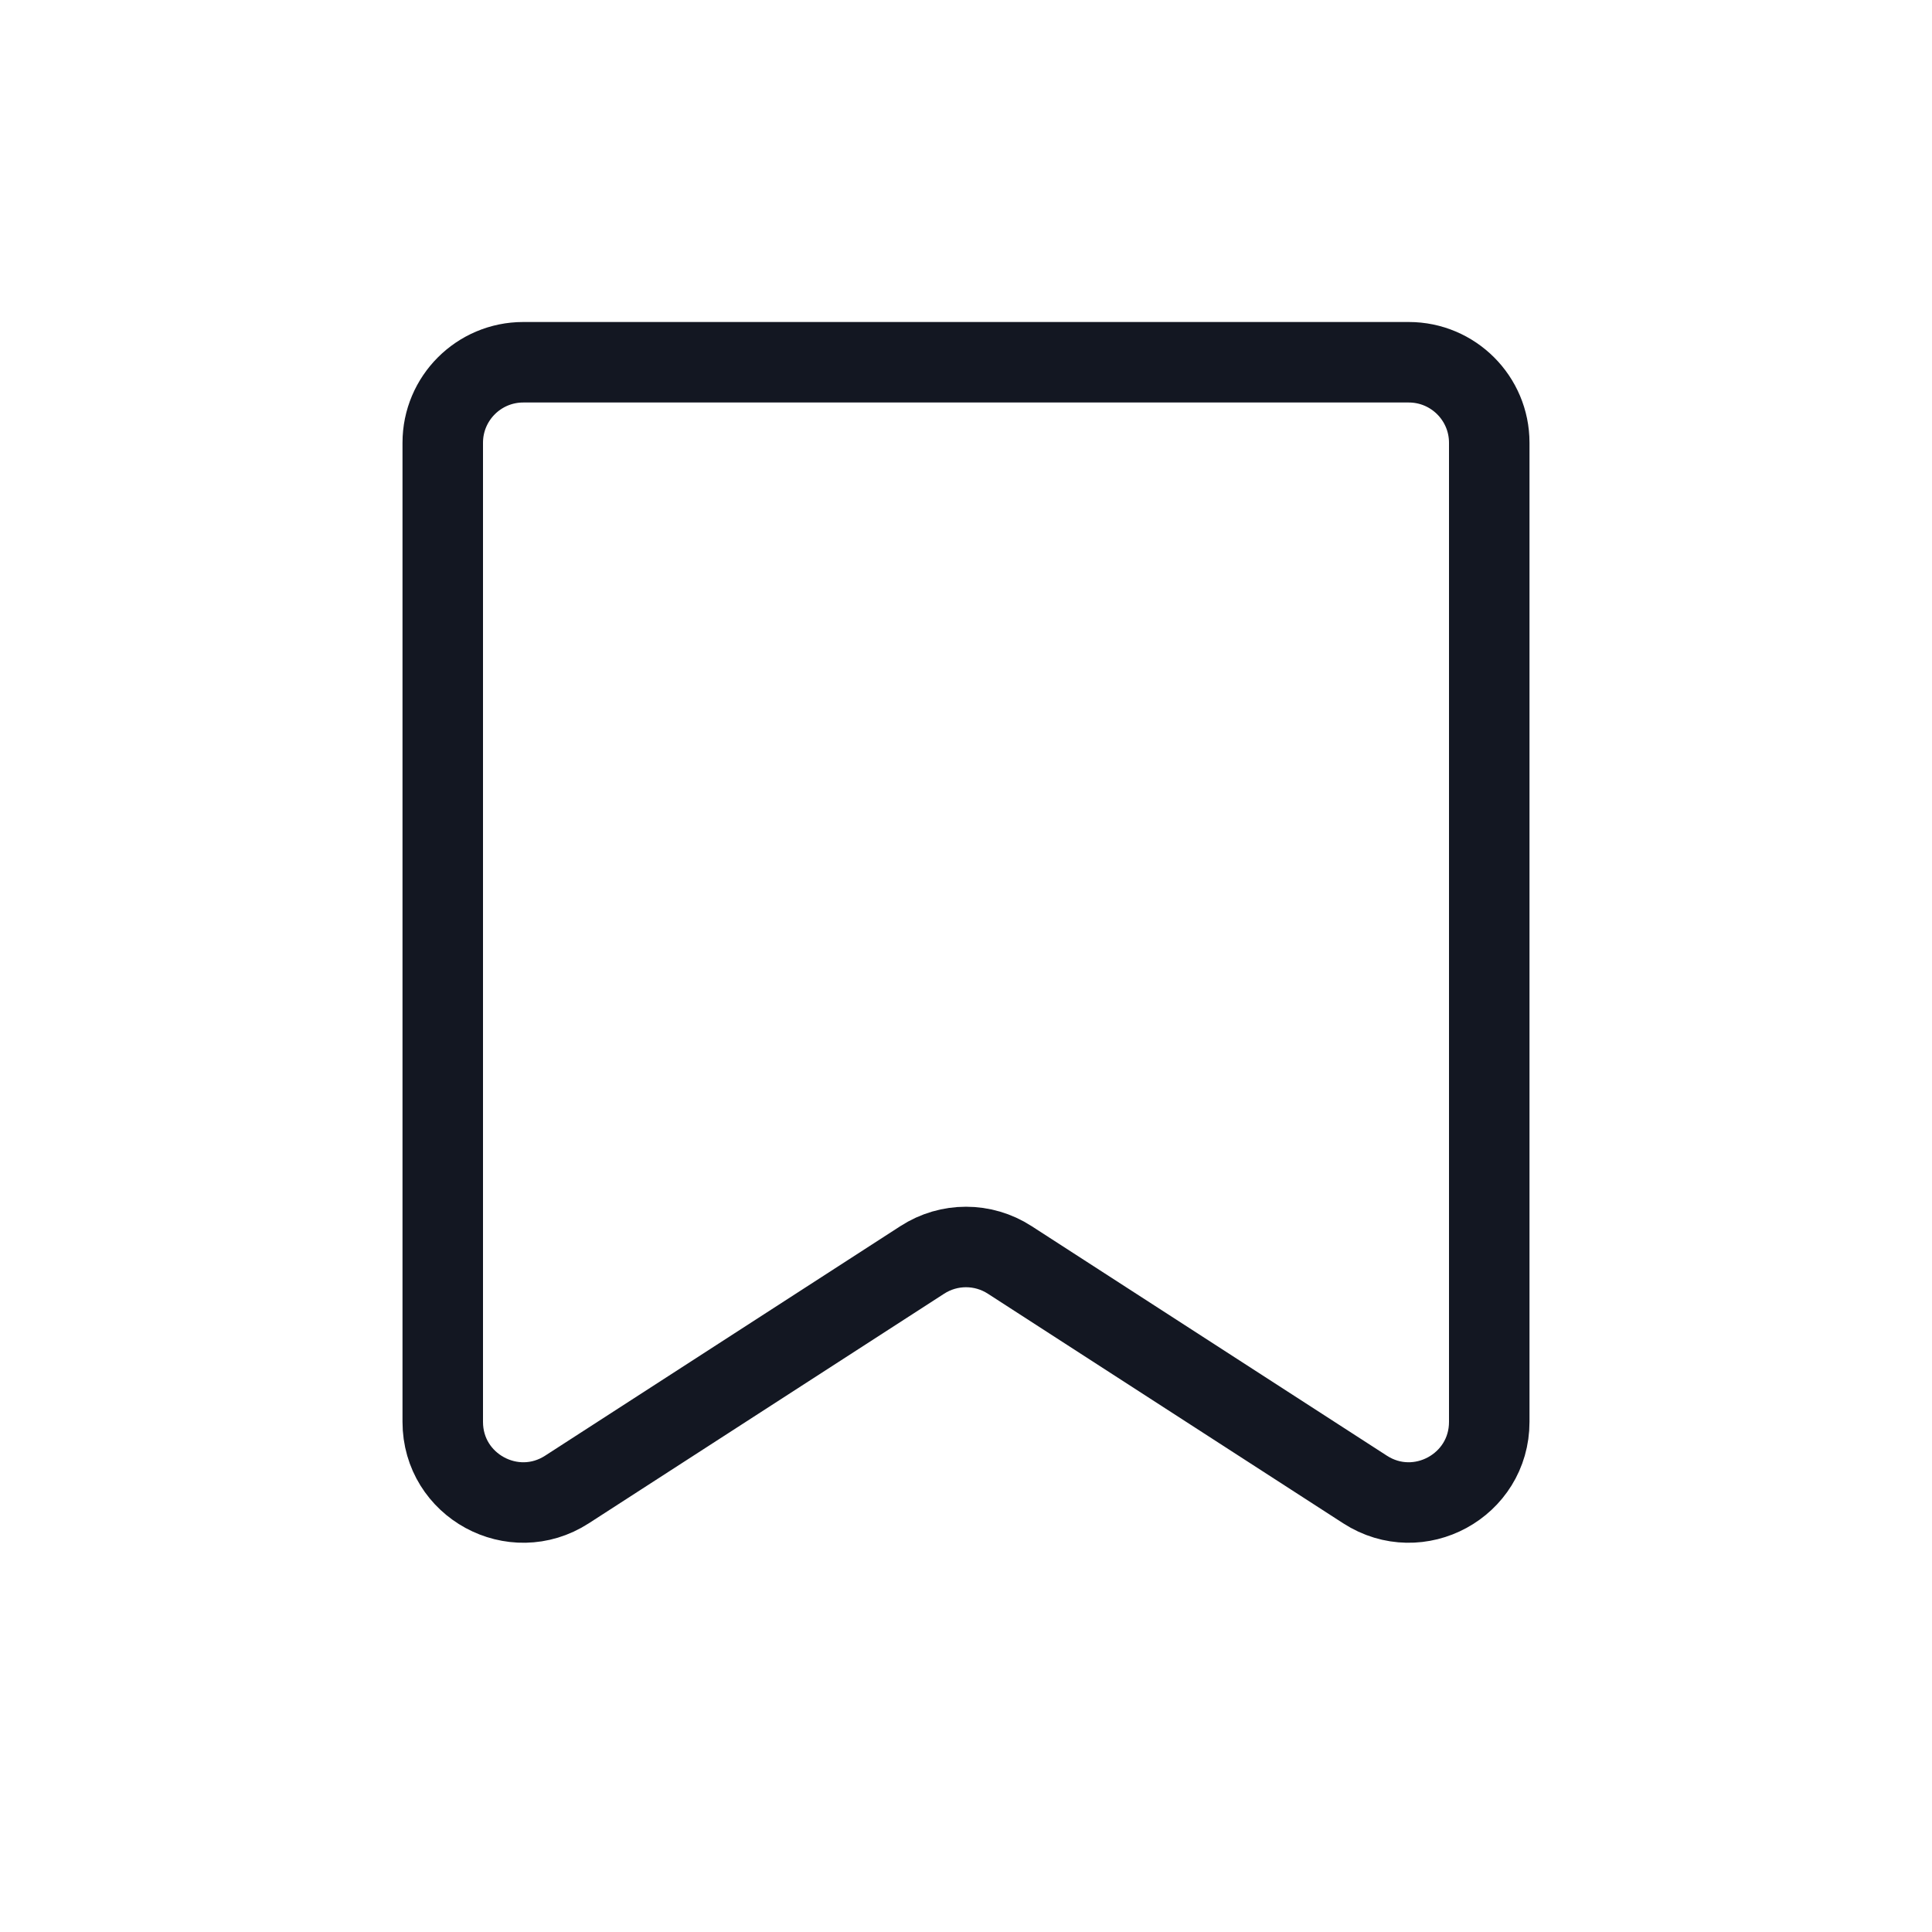
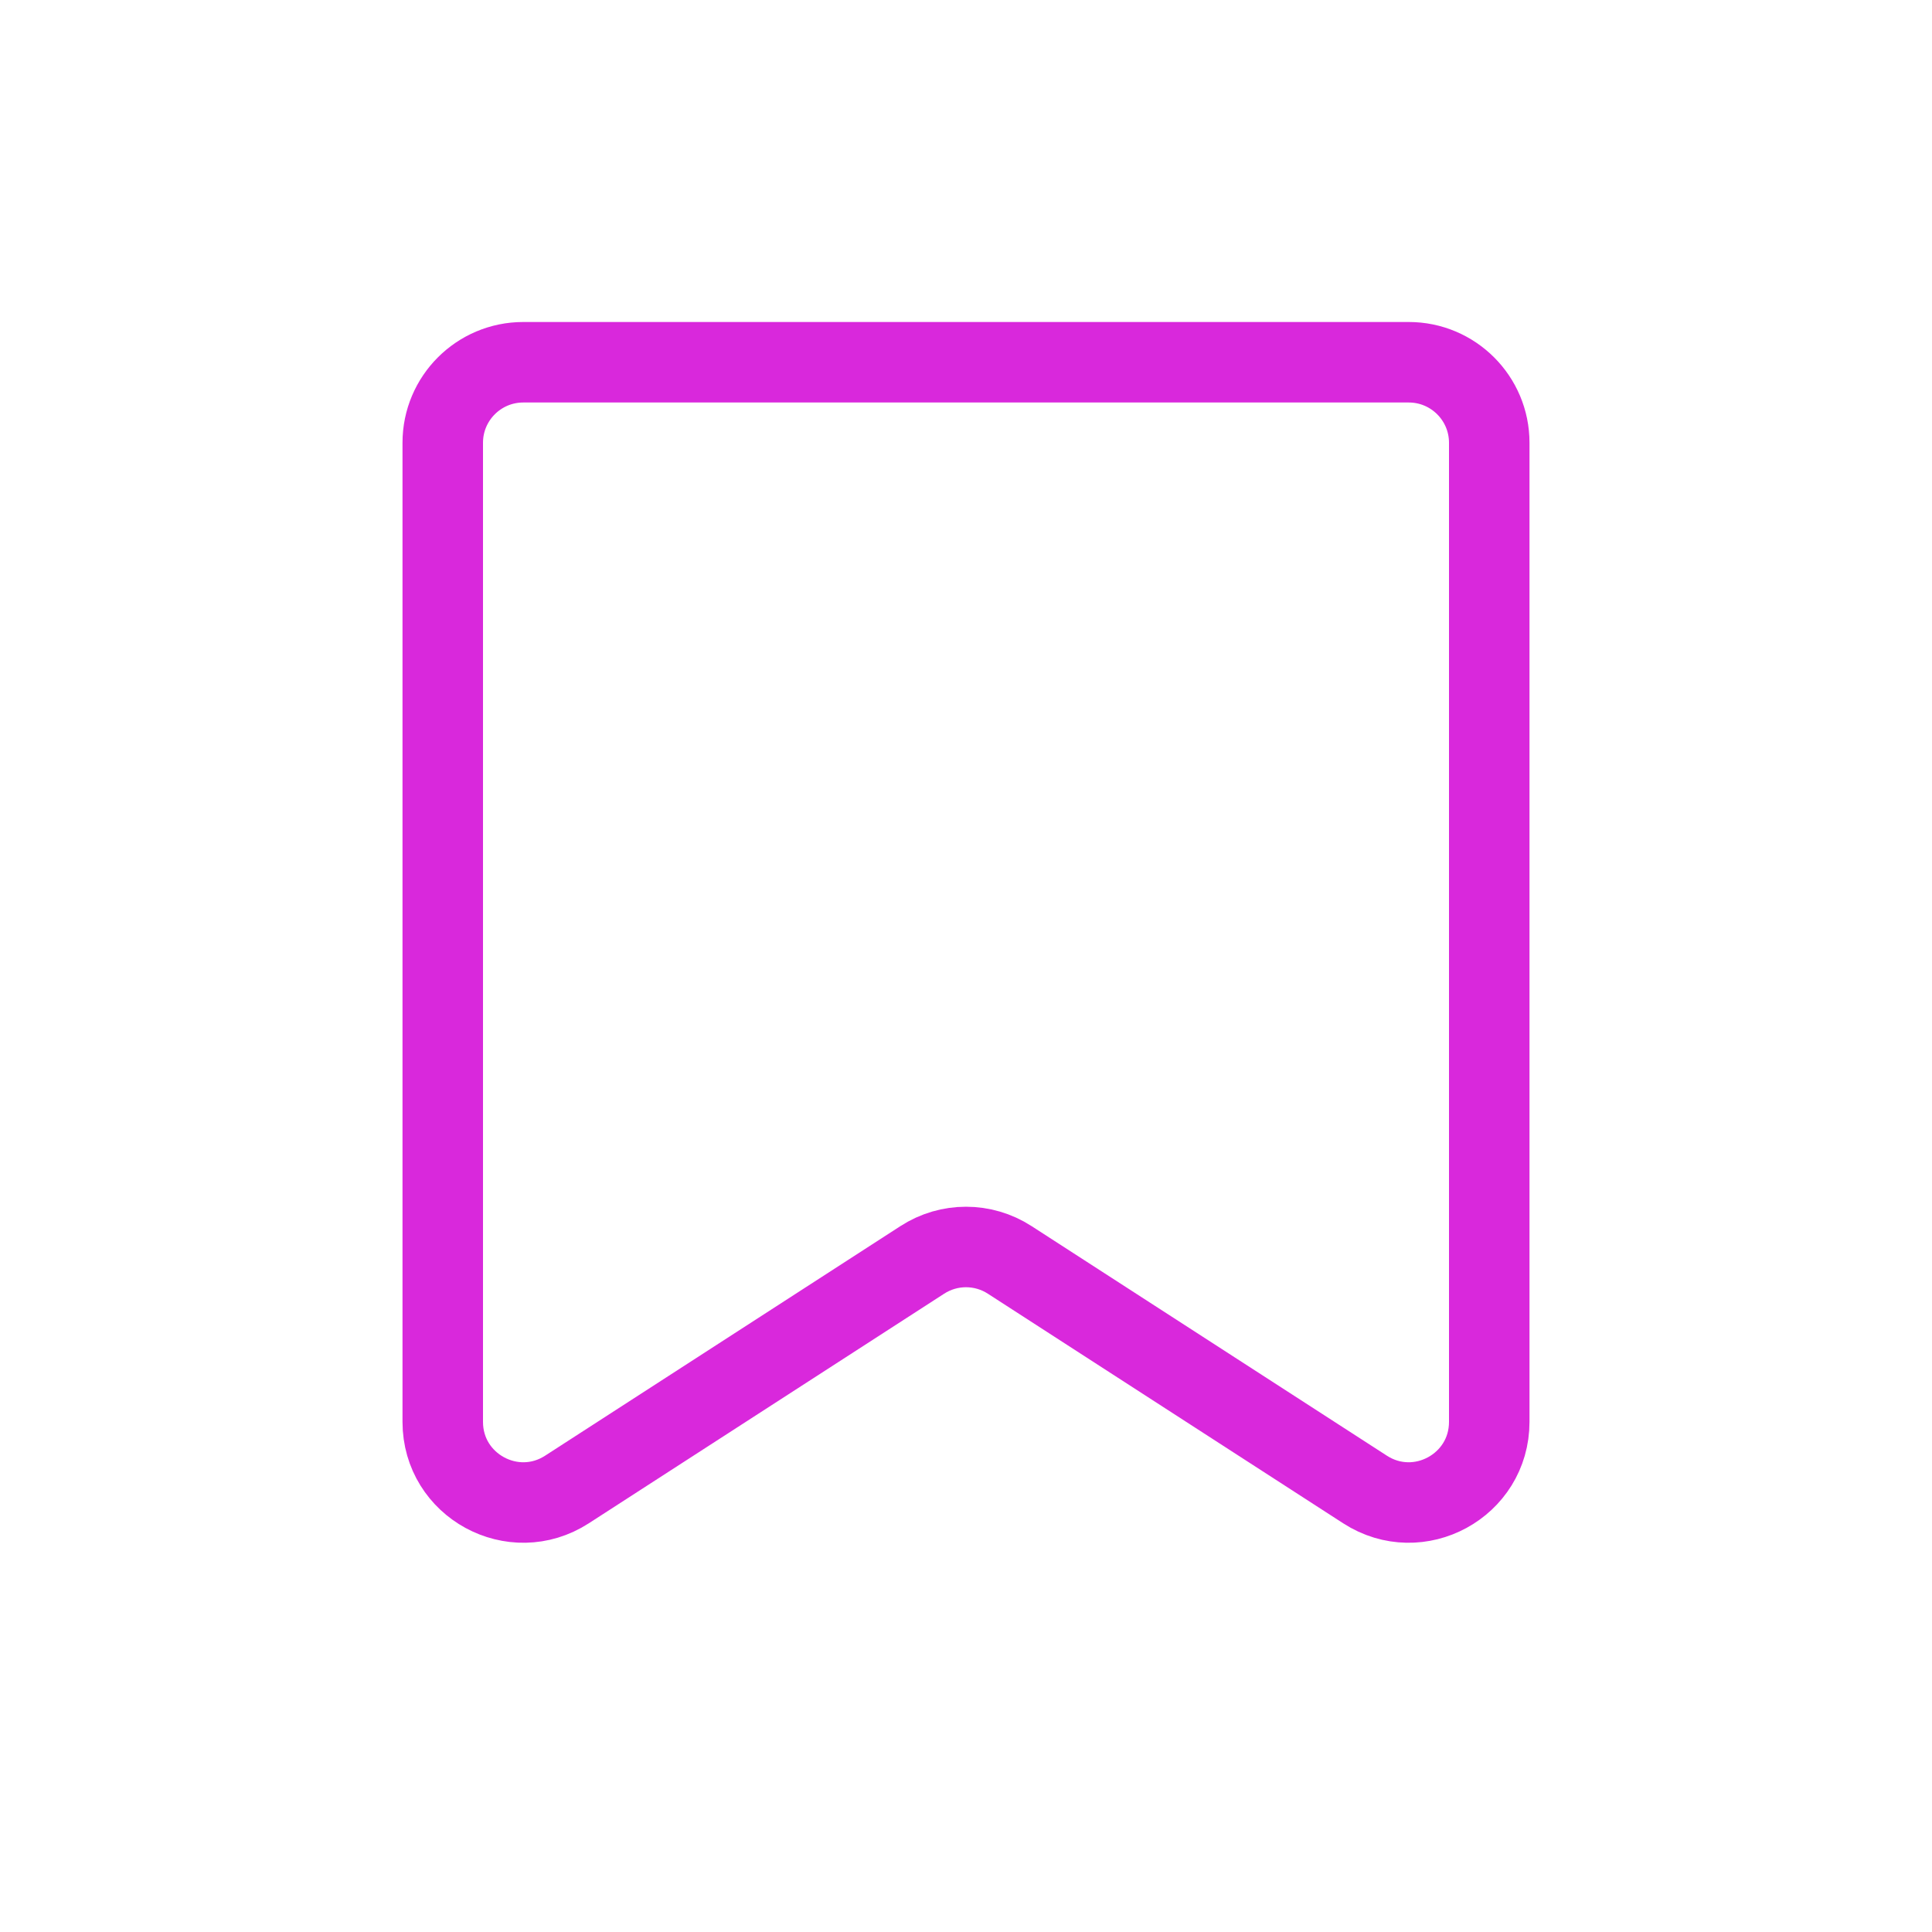
<svg xmlns="http://www.w3.org/2000/svg" width="24" height="24" viewBox="0 0 24 24" fill="none">
-   <path fill-rule="evenodd" clip-rule="evenodd" d="M5.5 5.5C5.5 4.948 5.948 4.5 6.5 4.5L17.5 4.5C18.052 4.5 18.5 4.948 18.5 5.5L18.5 17.663C18.5 18.456 17.623 18.933 16.957 18.503L12.543 15.651C12.212 15.437 11.788 15.437 11.457 15.651L7.043 18.503C6.377 18.933 5.5 18.456 5.5 17.663L5.5 5.5Z" stroke="#131722" stroke-linejoin="round" />
+   <path fill-rule="evenodd" clip-rule="evenodd" d="M5.5 5.5C5.5 4.948 5.948 4.5 6.5 4.5L17.5 4.5C18.052 4.5 18.5 4.948 18.5 5.5L18.5 17.663C18.5 18.456 17.623 18.933 16.957 18.503L12.543 15.651C12.212 15.437 11.788 15.437 11.457 15.651L7.043 18.503C6.377 18.933 5.5 18.456 5.5 17.663L5.5 5.5Z" stroke="#D928DC" stroke-linejoin="round" />
</svg>
